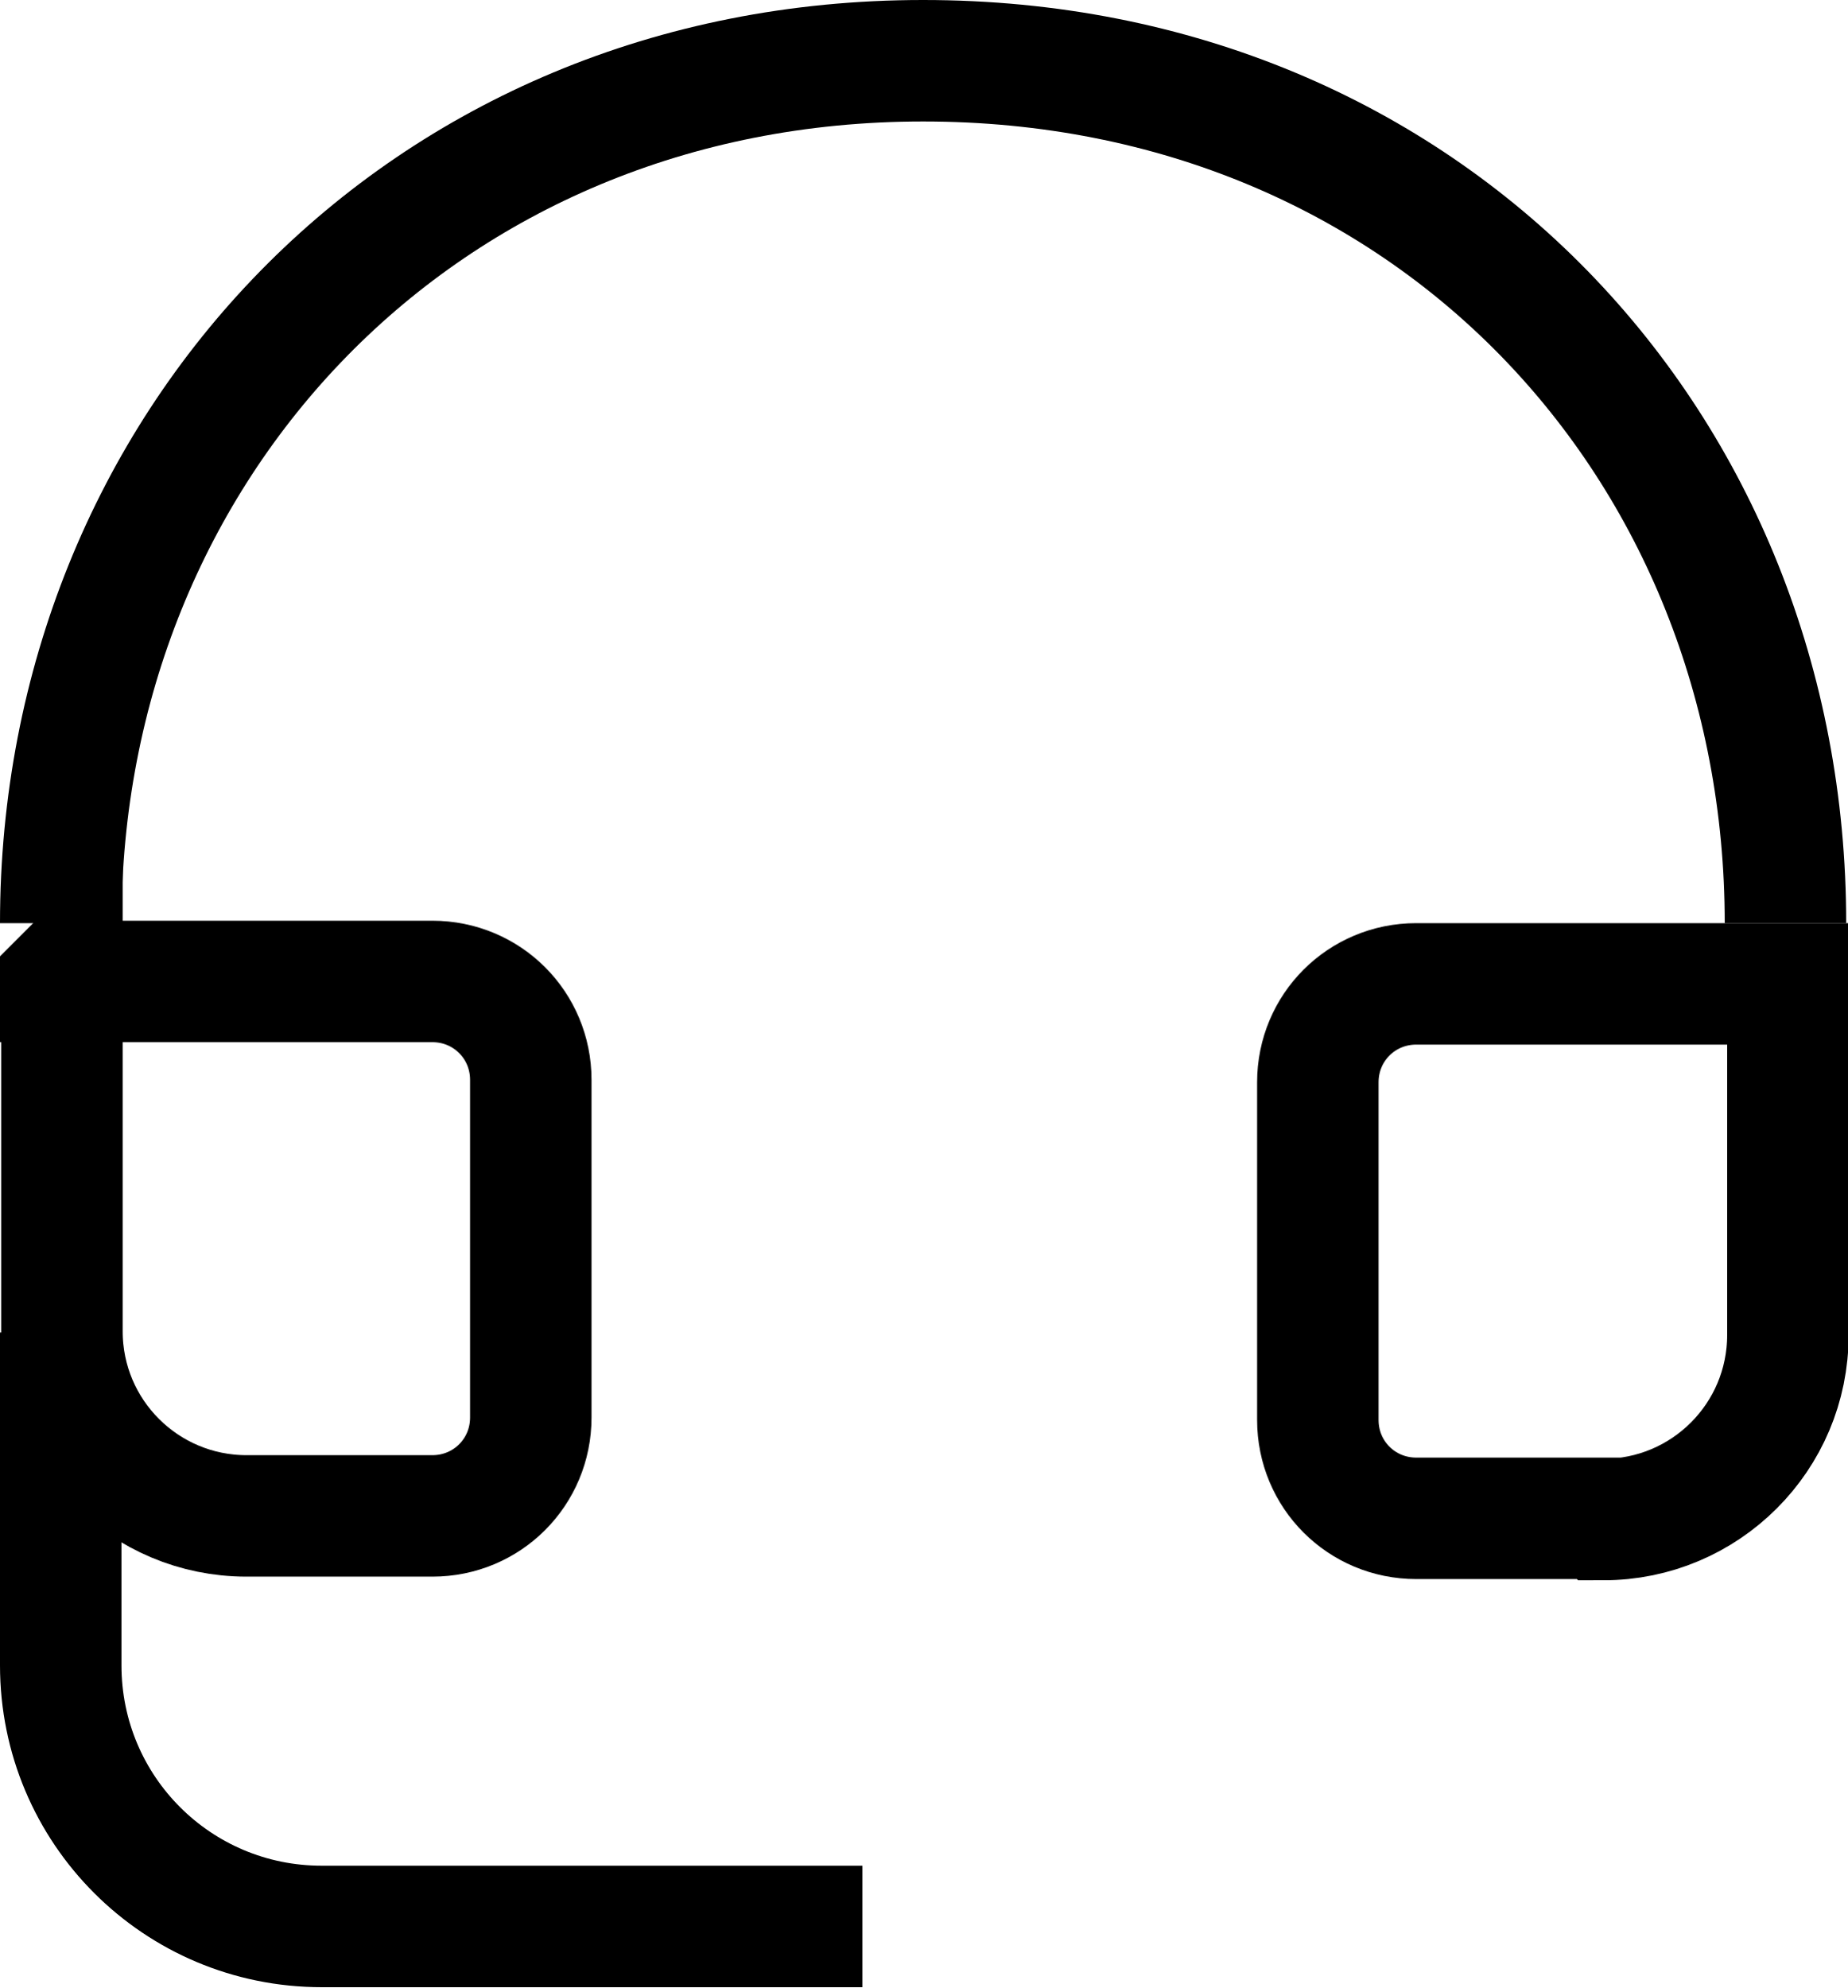
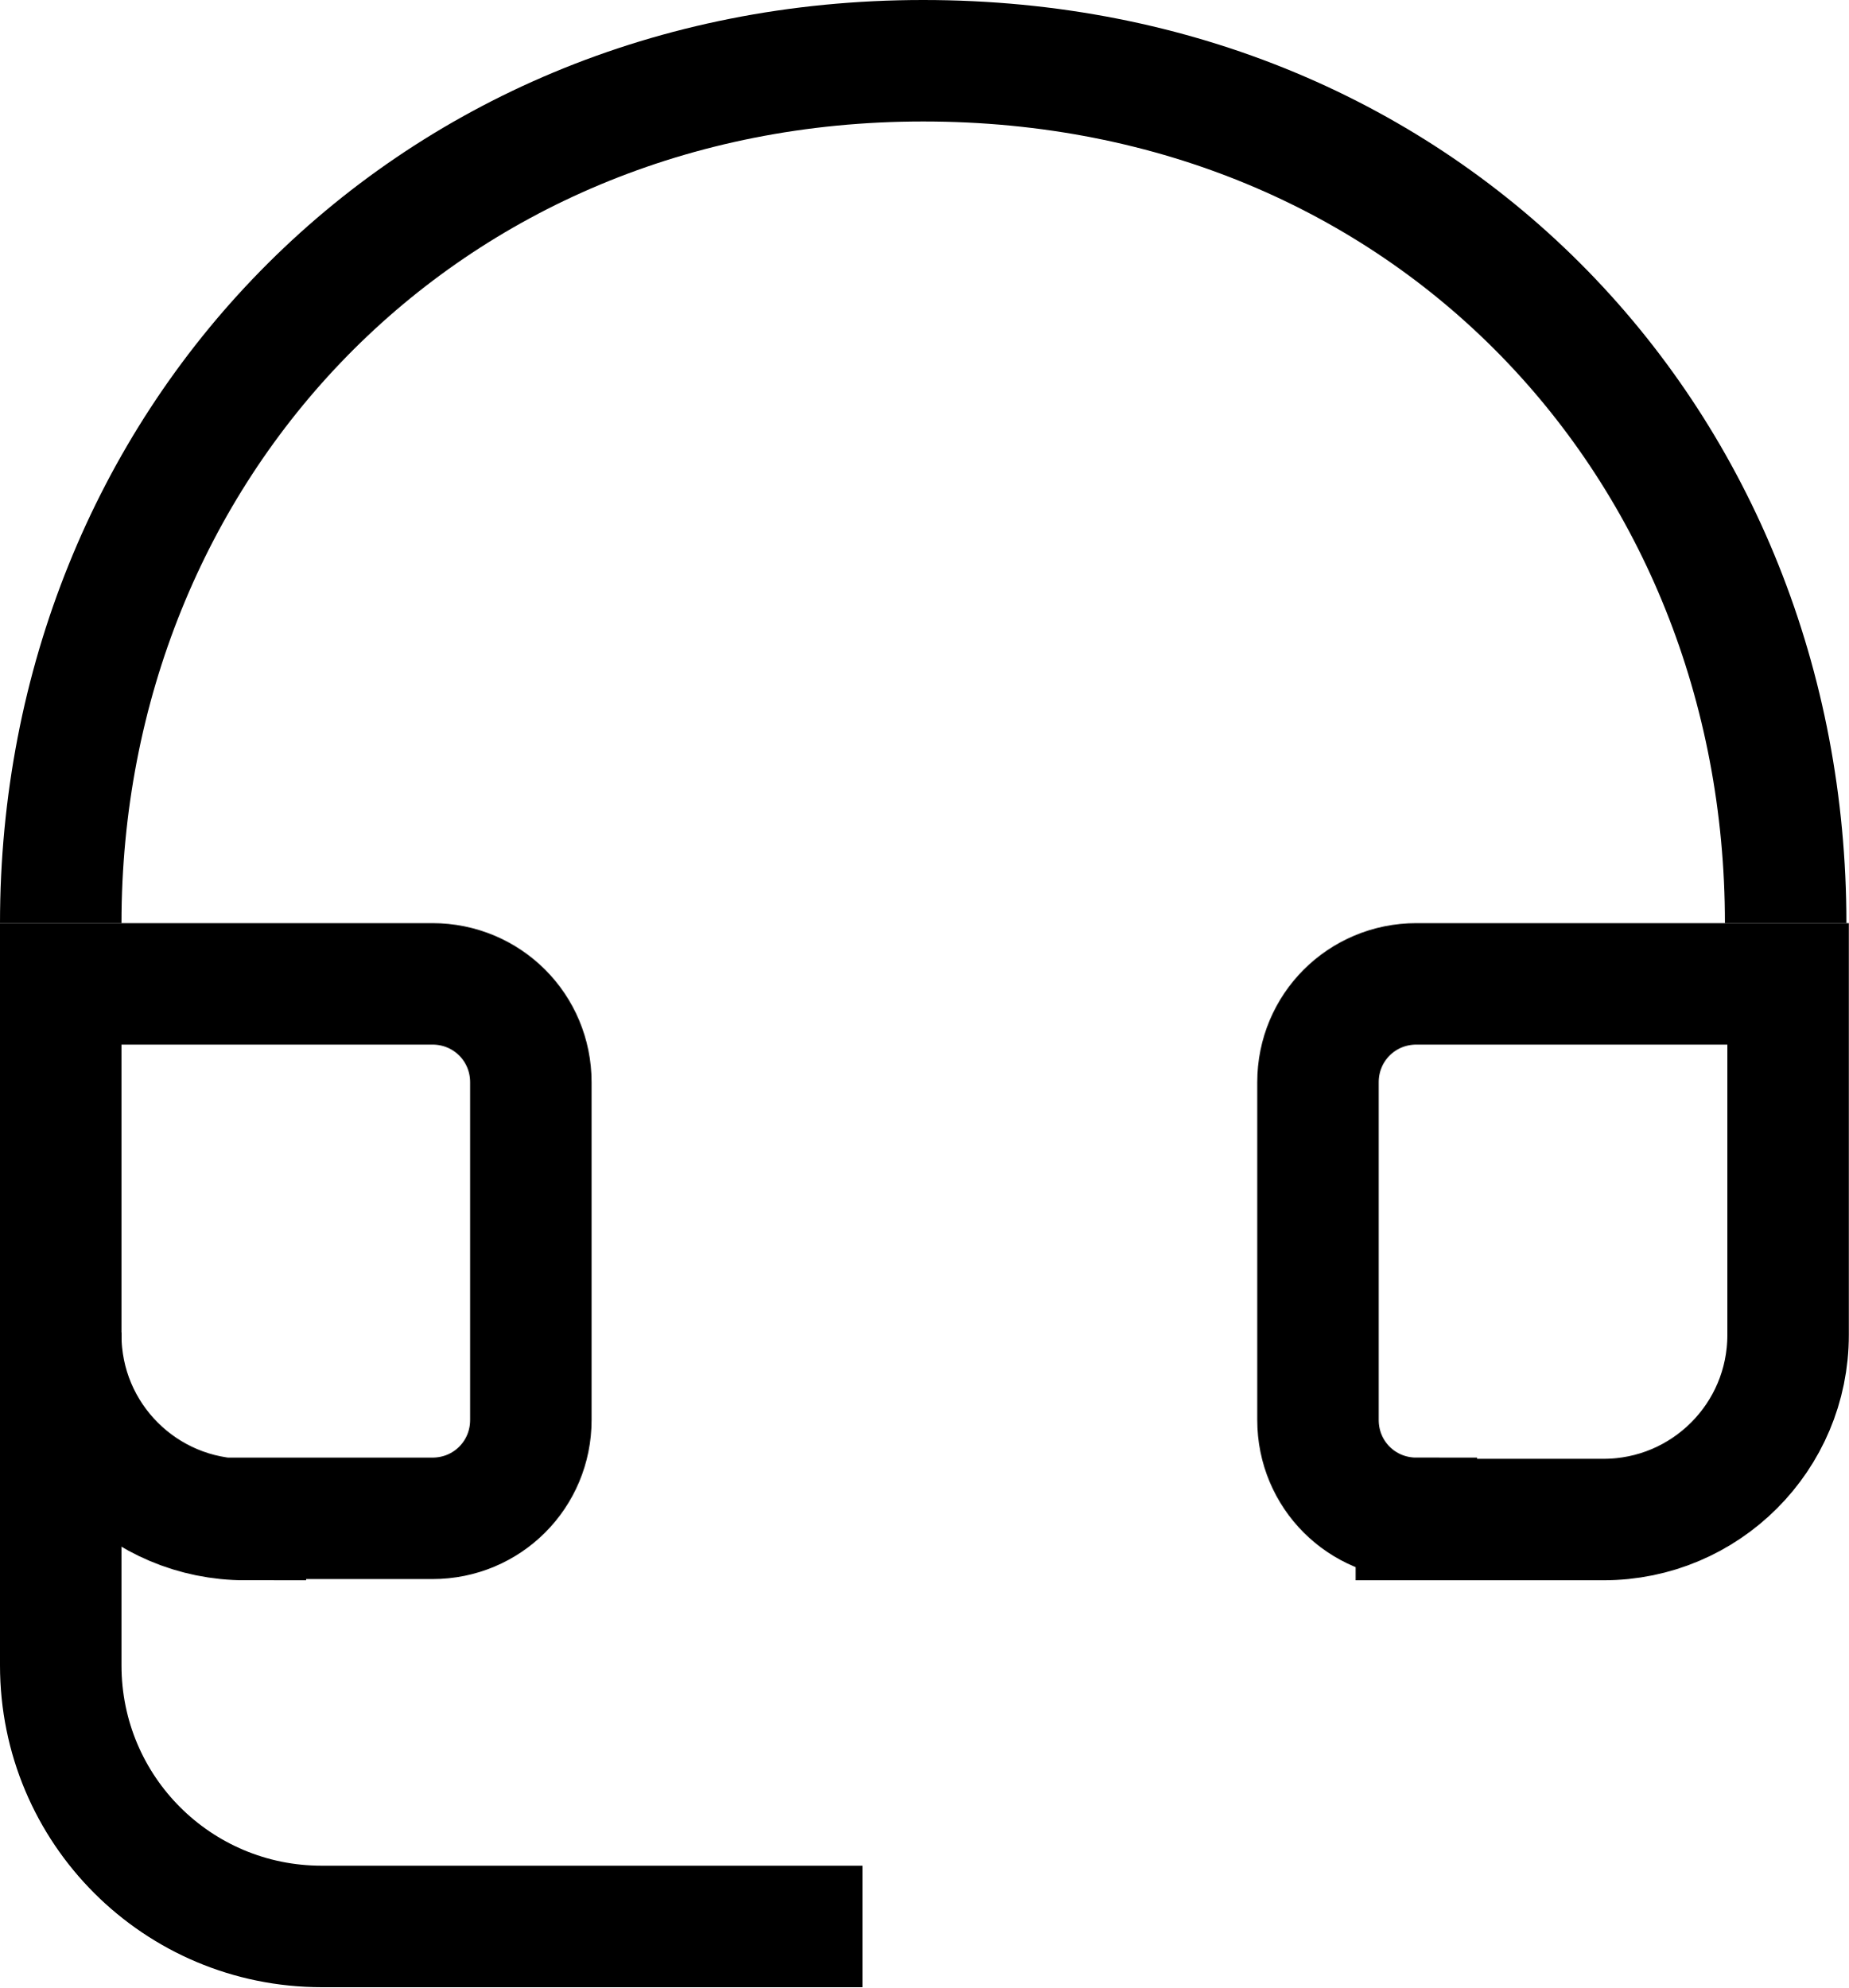
- <svg xmlns="http://www.w3.org/2000/svg" id="Layer_1" data-name="Layer 1" viewBox="0 0 15.21 16.36">
+ <svg xmlns="http://www.w3.org/2000/svg" id="Layer_1" data-name="Layer 1" viewBox="0 0 15.22 16.36">
  <defs>
    <style>
      .cls-1 {
        fill: none;
        stroke: #000;
        stroke-miterlimit: 10;
      }
    </style>
  </defs>
-   <path class="cls-1" d="m.5,8.08h3.06c.45,0,.81.36.81.81v2.78c0,.45-.36.81-.81.81h-1.53c-.84,0-1.52-.68-1.52-1.52v-2.89h0Z" />
-   <path class="cls-1" d="m12.36,8.08h1.53c.45,0,.81.36.81.81v2.78c0,.45-.36.81-.81.81h-3.06v-2.89c0-.84.68-1.52,1.52-1.52Z" transform="translate(25.55 20.58) rotate(-180)" />
-   <path class="cls-1" d="m.5,10.97v2.74c0,1.19.96,2.15,2.15,2.15h.72s3.73,0,3.73,0" />
+   <path class="cls-1" d="m11.66,12.5c-.45,0-.81-.36-.81-.81v-2.78c0-.45.36-.81.81-.81h3.06v2.89c0,.84-.68,1.52-1.52,1.52h-1.54Z" />
+   <path class="cls-1" d="m2.02,12.51c-.84,0-1.52-.68-1.52-1.52v-2.89h3.06c.45,0,.81.36.81.81v2.78c0,.45-.36.81-.81.81h-1.54Z" />
+   <path class="cls-1" d="m.5,10.97v2.74c0,1.19.96,2.15,2.15,2.15h4.45" />
  <path class="cls-1" d="m.5,7.6h0C.5,3.68,3.47.5,7.6.5h0c4.17,0,7.1,3.18,7.1,7.1h0" />
</svg>
